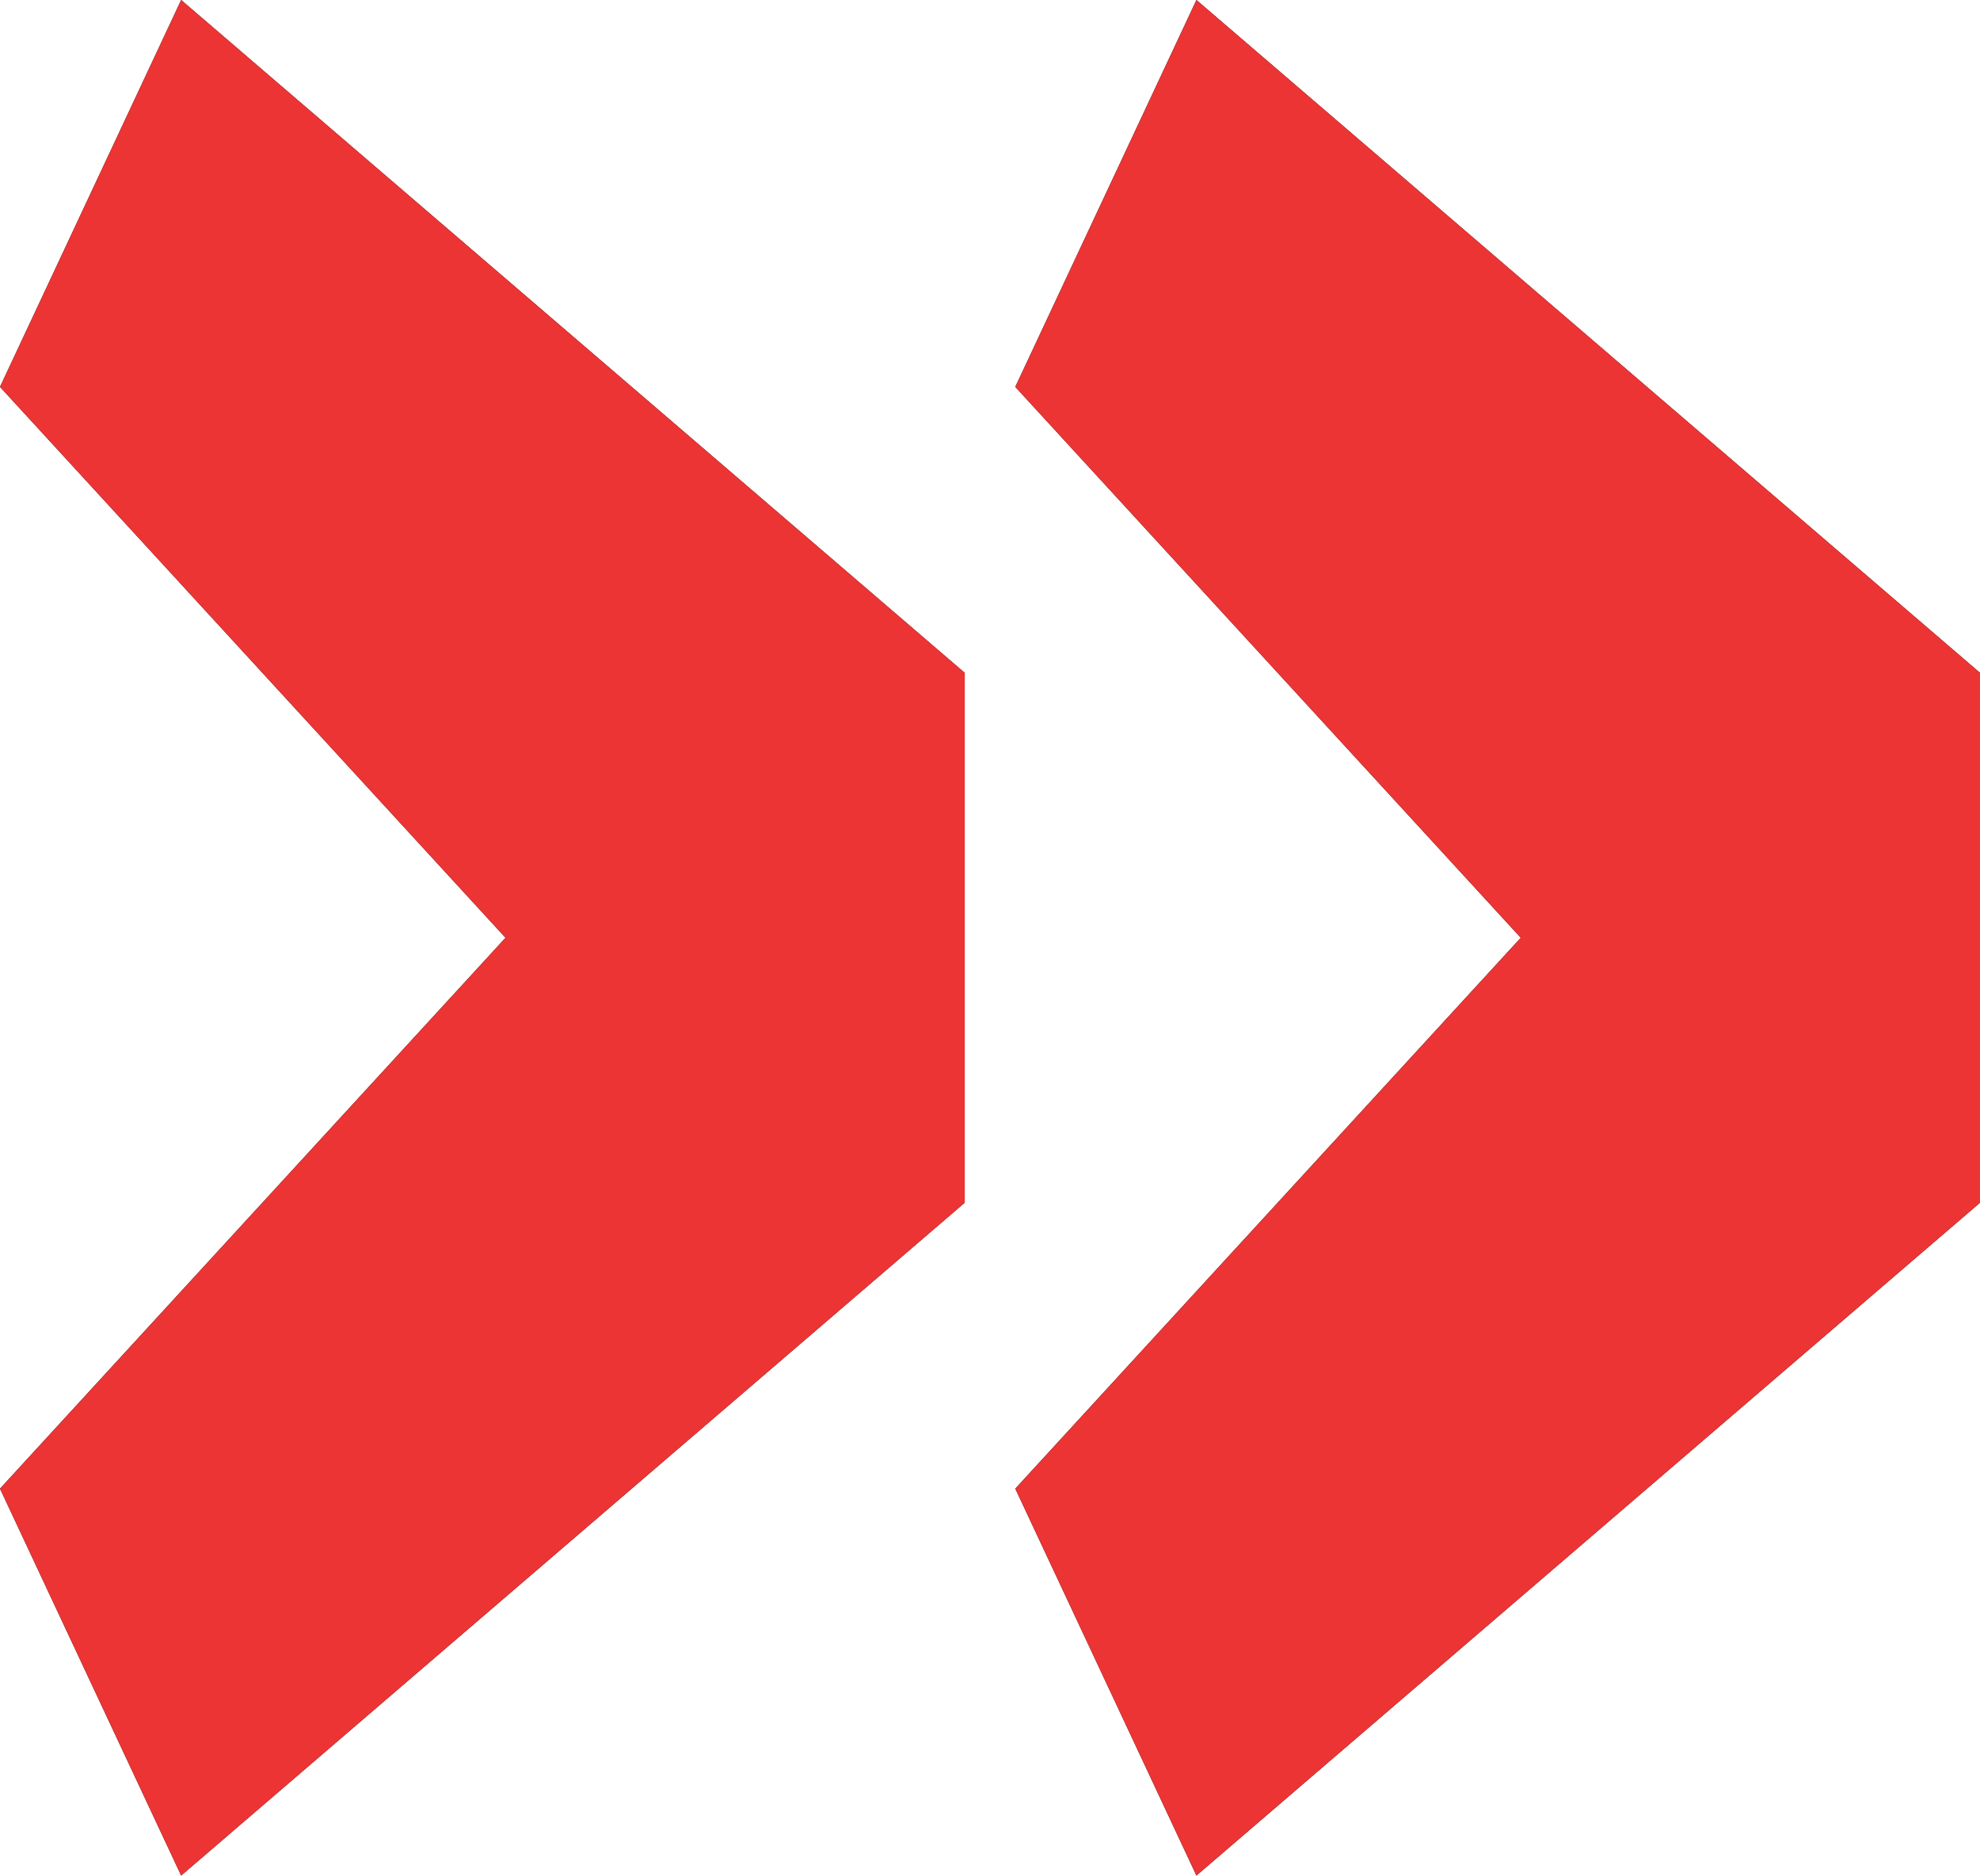
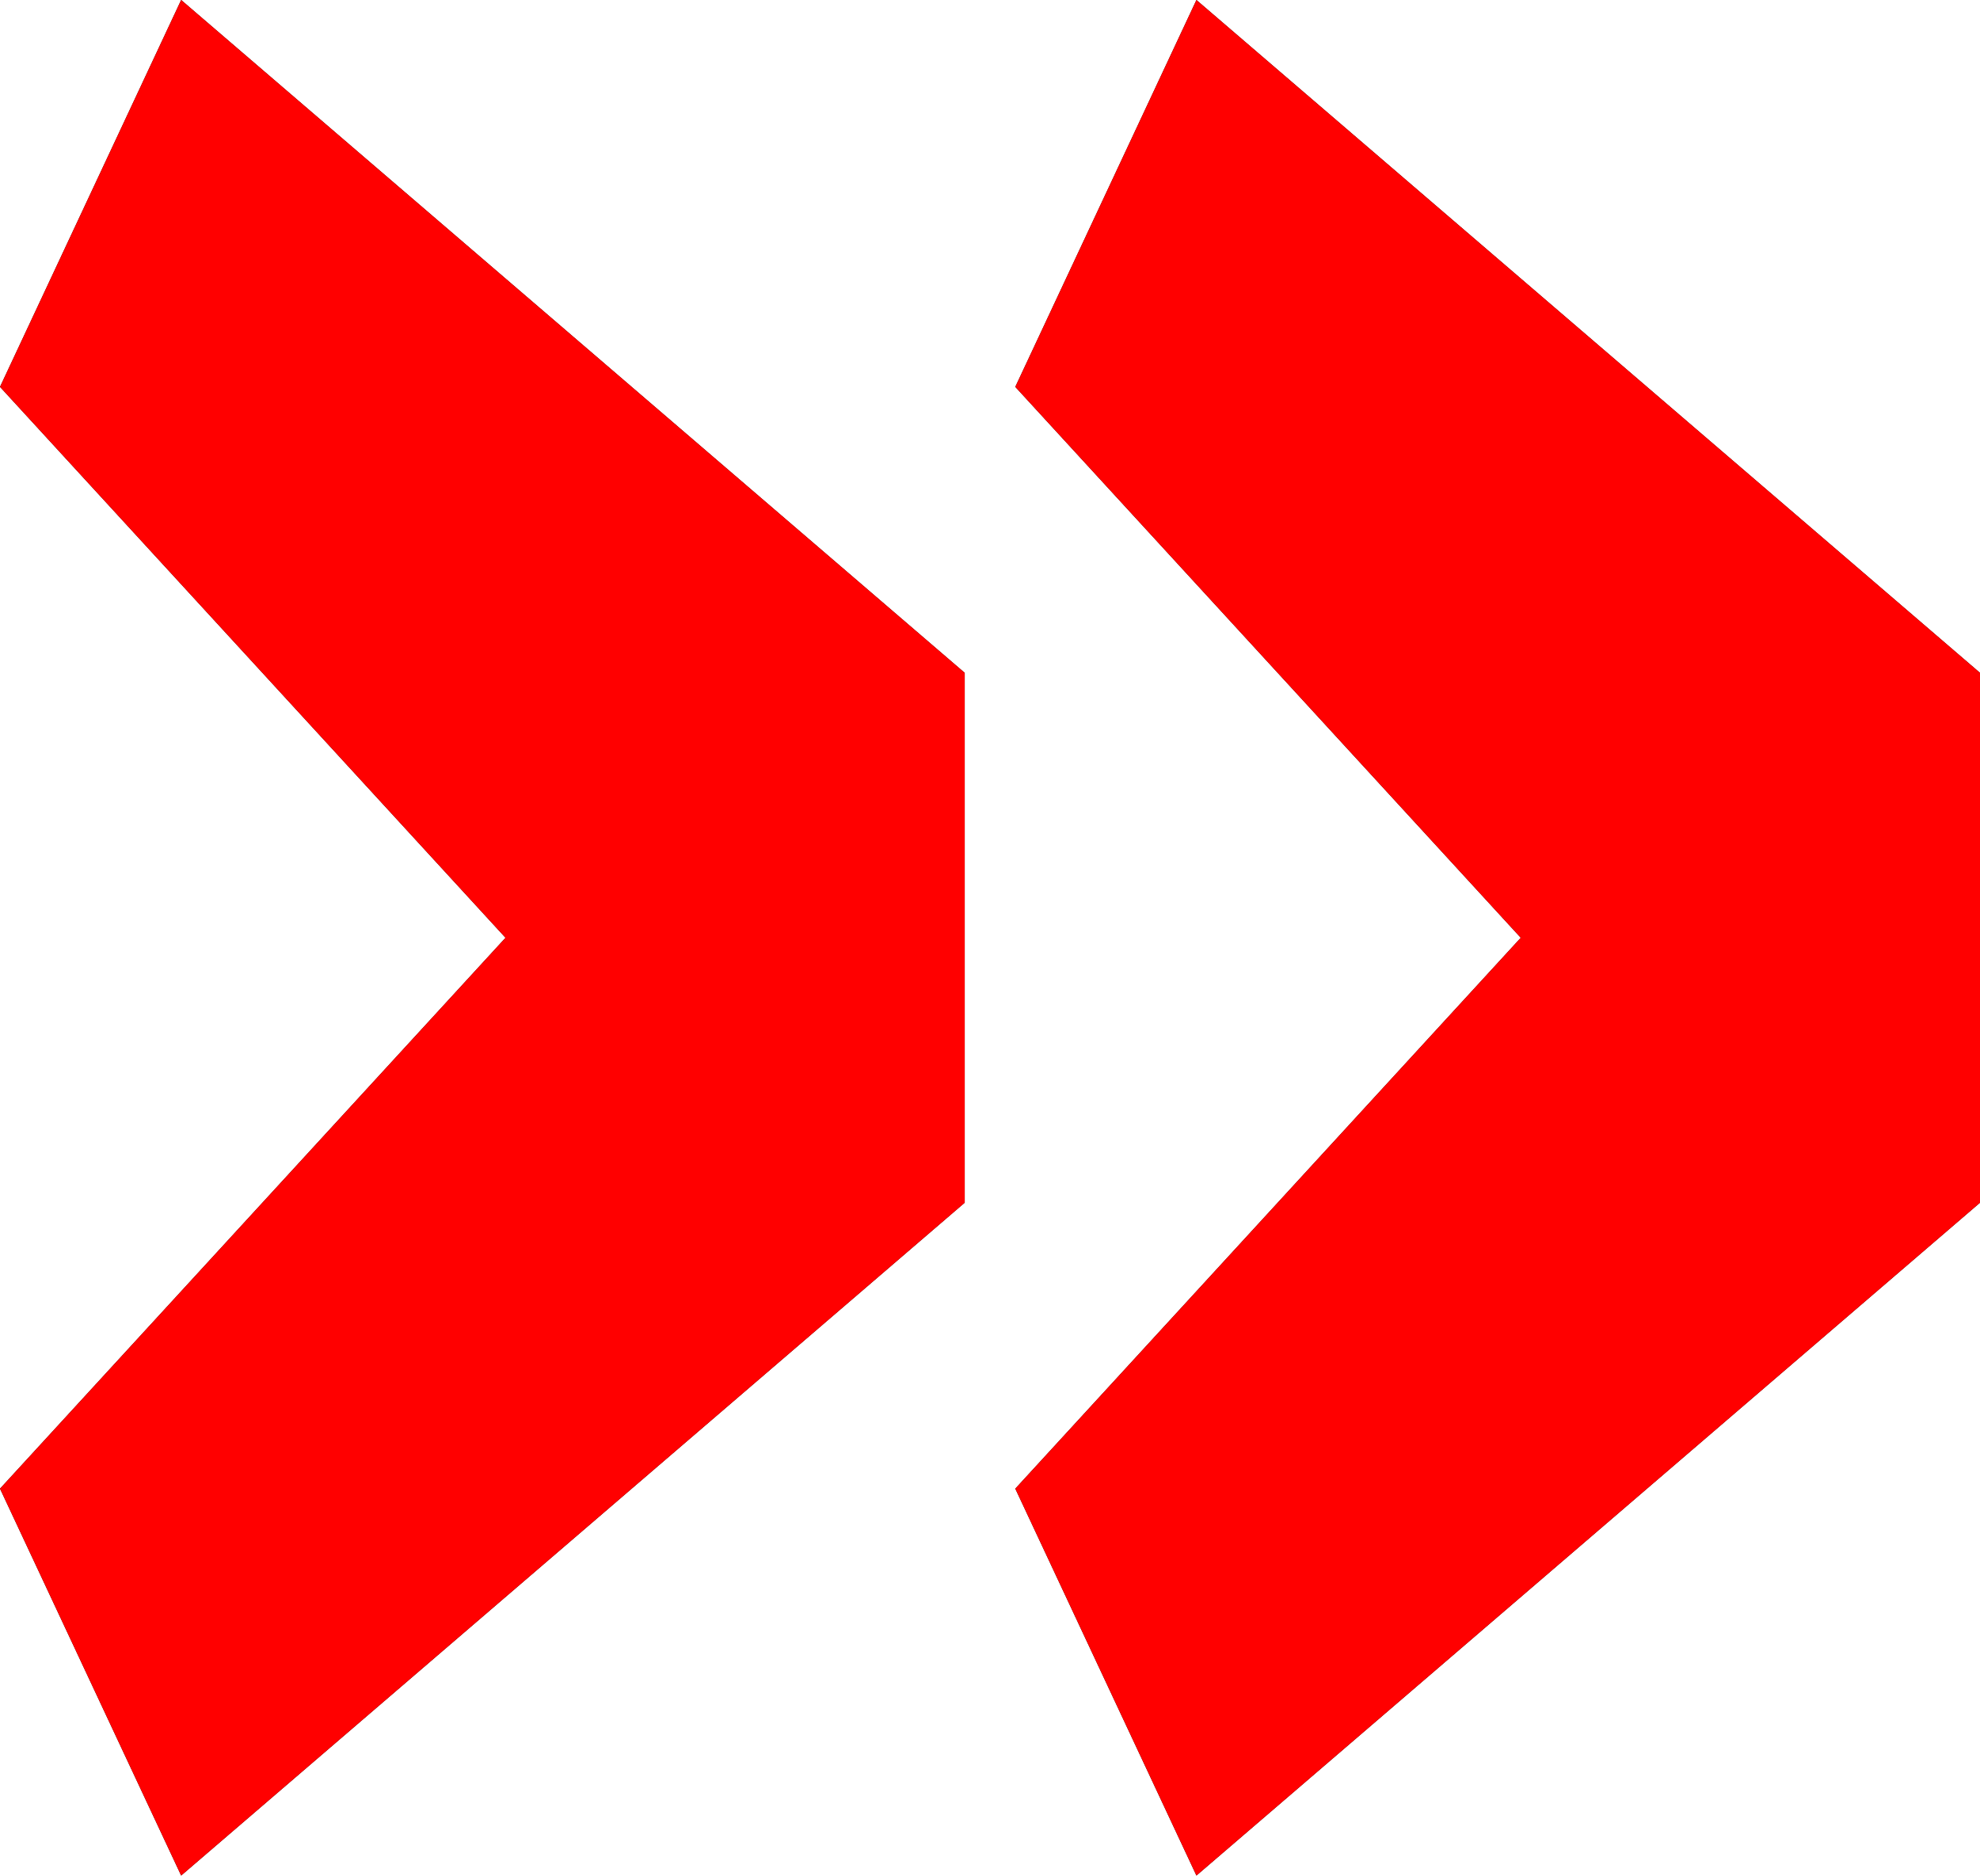
<svg xmlns="http://www.w3.org/2000/svg" width="57" height="54" fill="none">
  <path d="M34.443 0L57 19.372v15.256L34.443 54l-5.215-11.139L43.78 27 29.228 11.139 34.443 0zM5.215 0l22.557 19.372v15.256L5.215 54 0 42.861 14.553 27 0 11.139 5.215 0z" fill="#000" />
-   <path d="M34.443 0L57 19.372v15.256L34.443 54l-5.215-11.139L43.78 27 29.228 11.139 34.443 0zM5.215 0l22.557 19.372v15.256L5.215 54 0 42.861 14.553 27 0 11.139 5.215 0z" fill="#EC3434" />
+   <path d="M34.443 0L57 19.372v15.256L34.443 54l-5.215-11.139L43.78 27 29.228 11.139 34.443 0zM5.215 0l22.557 19.372v15.256L5.215 54 0 42.861 14.553 27 0 11.139 5.215 0z" fill="red" />
</svg>
